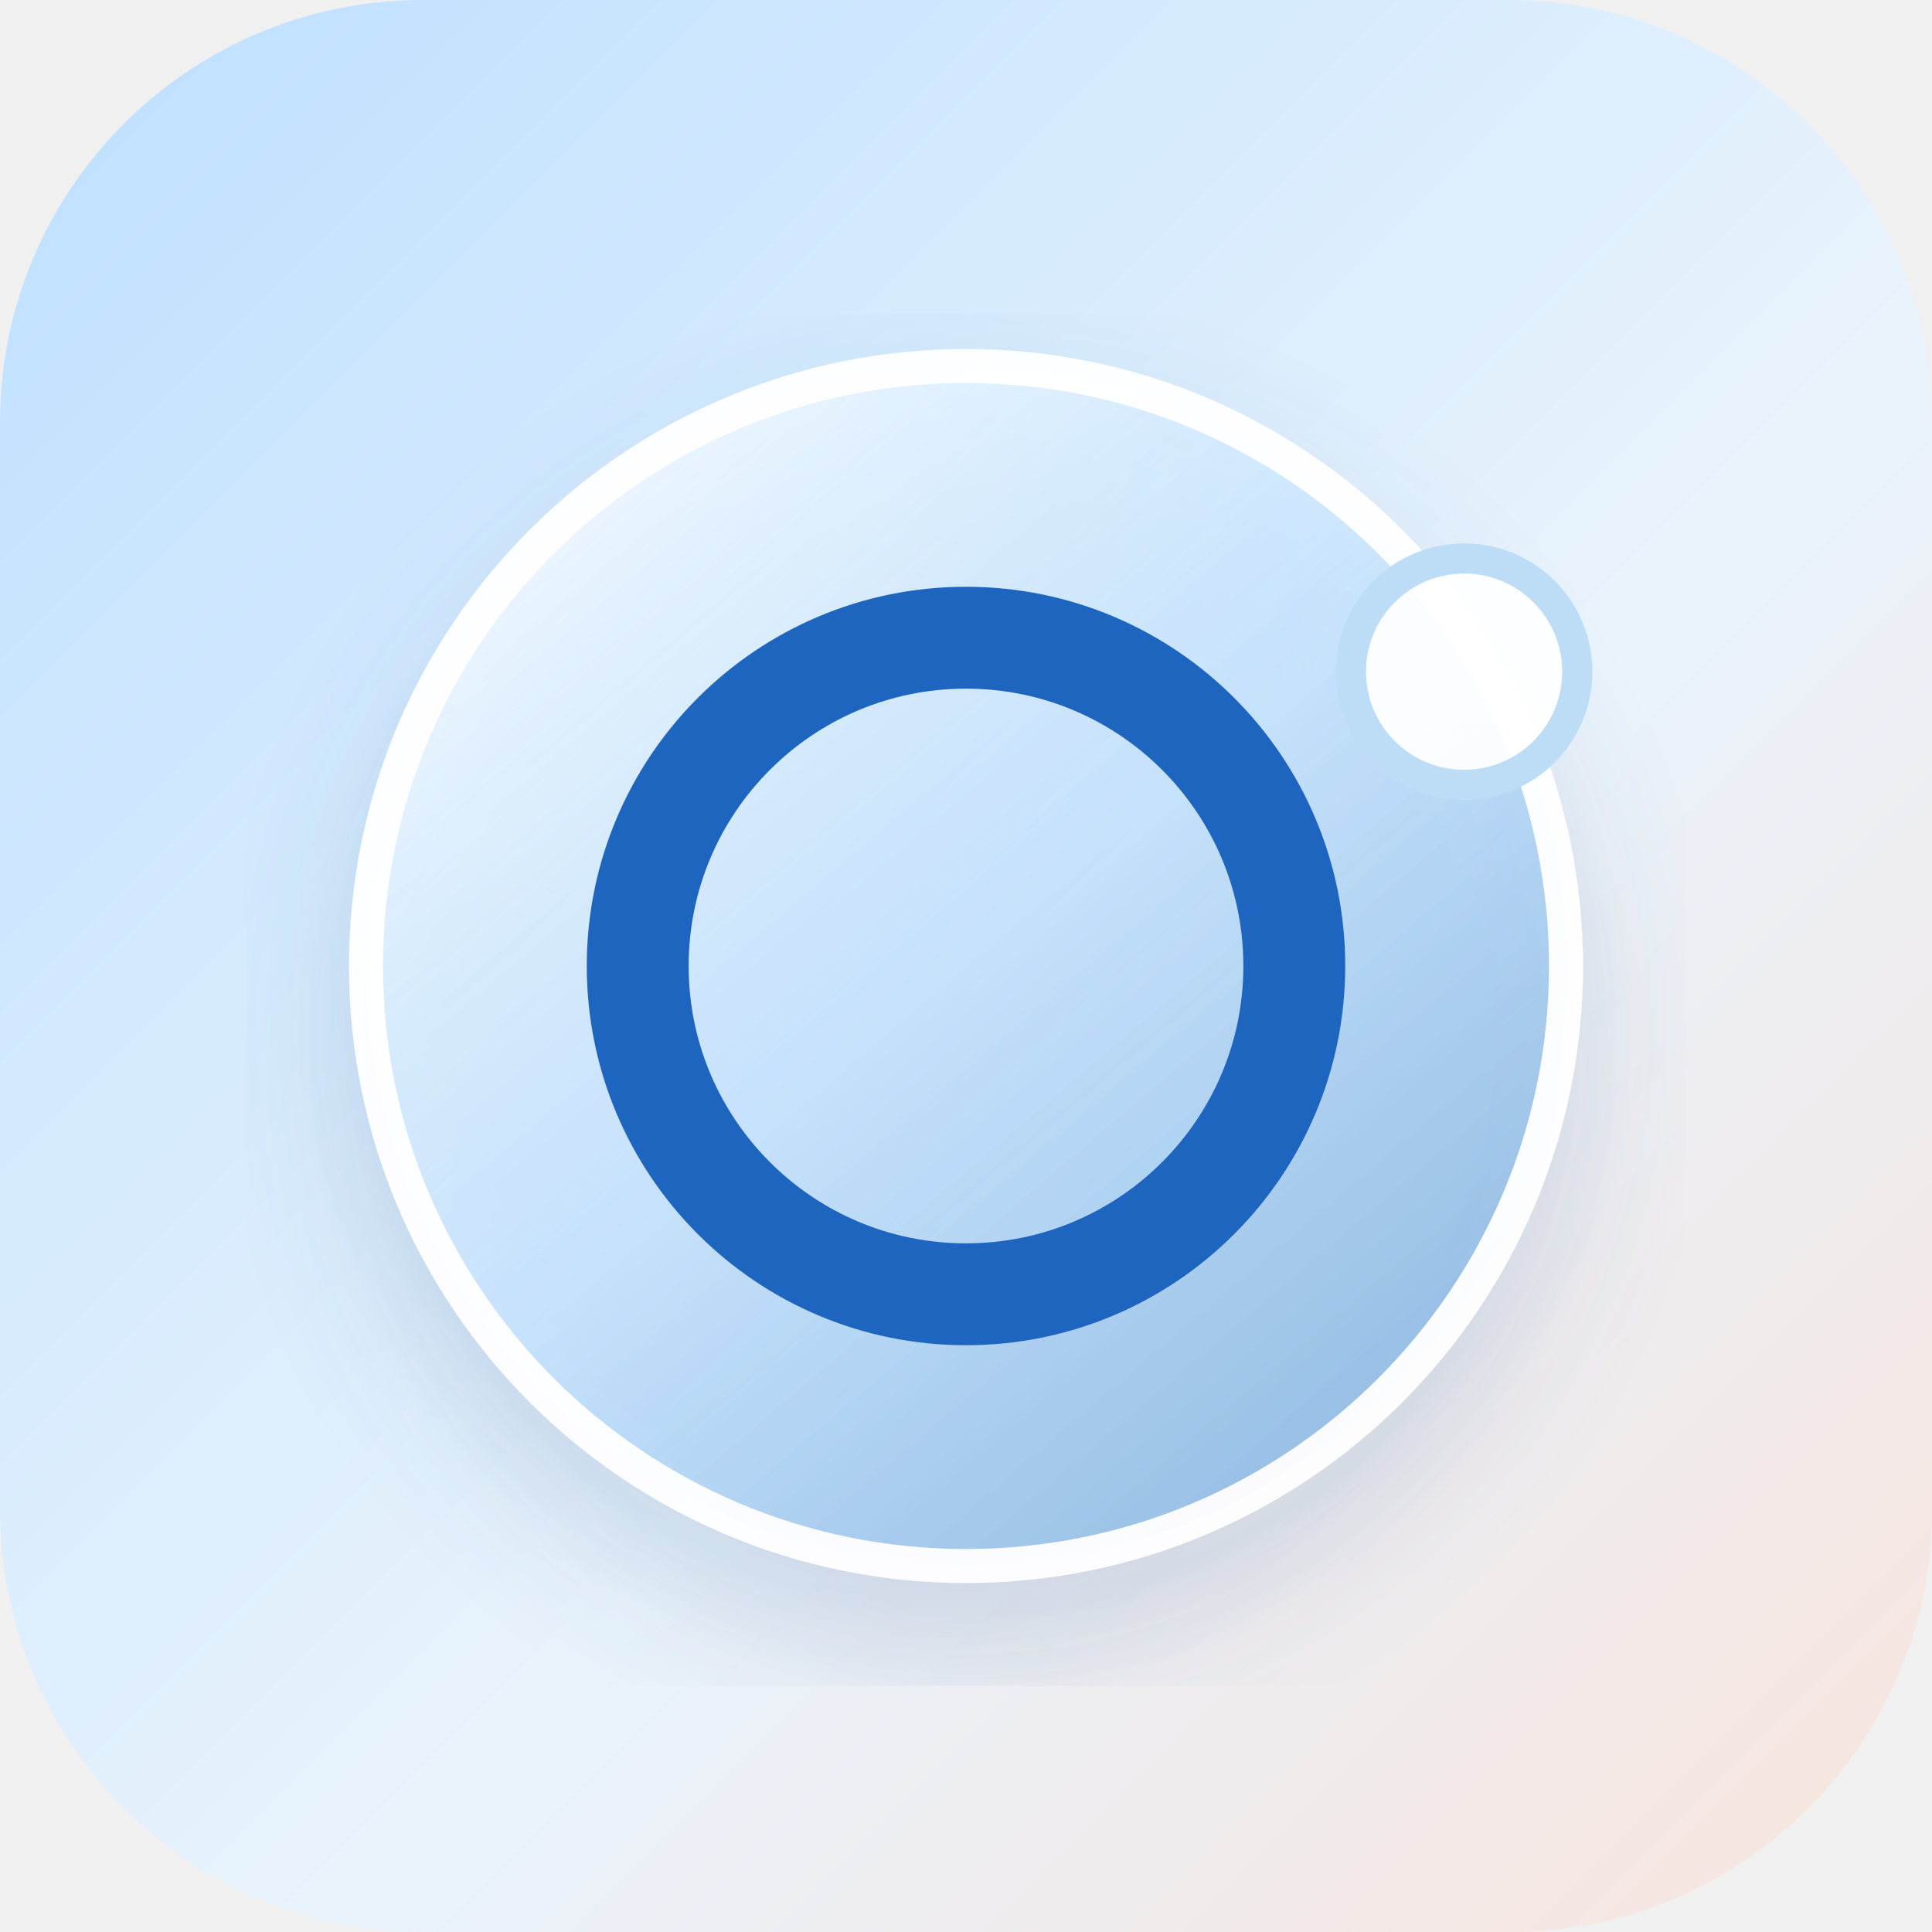
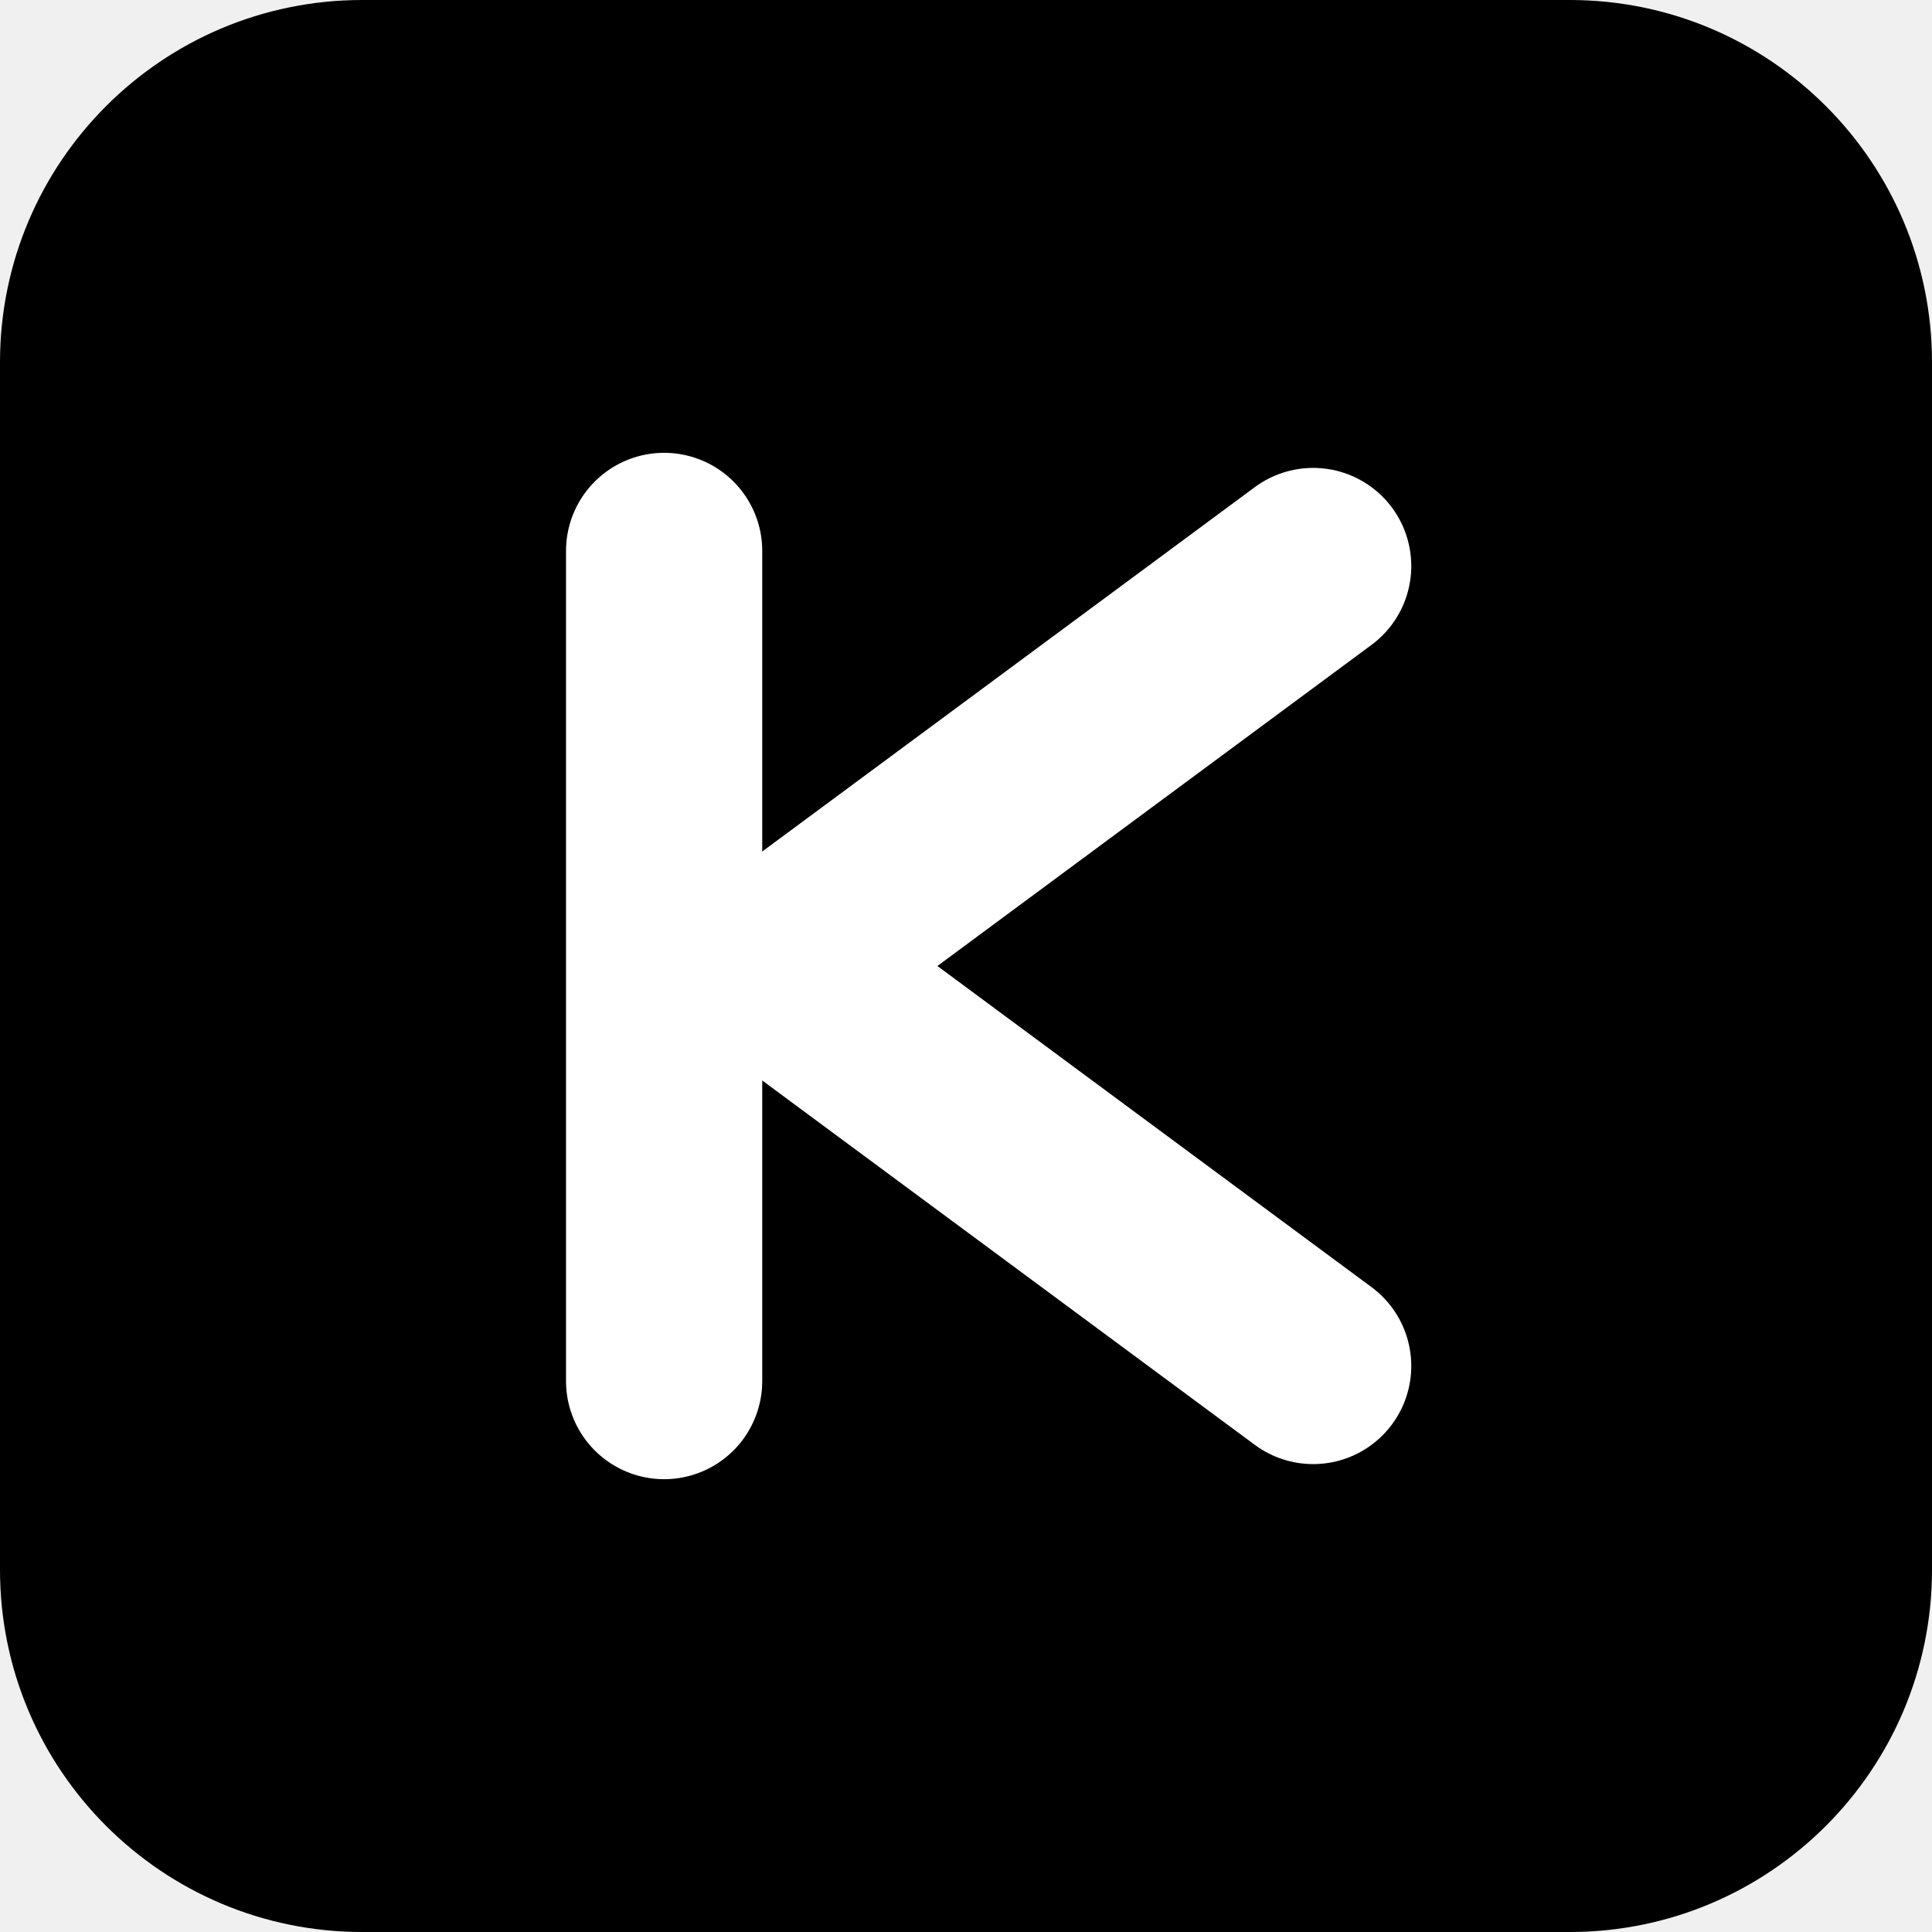
- <svg xmlns="http://www.w3.org/2000/svg" viewBox="0 0 512 512">
-   <defs>
-     <linearGradient id="bg" x2="1" y2="1">
-       <stop stop-color="#bcdfff" />
-       <stop offset=".58" stop-color="#e9f3fc" />
-       <stop offset="1" stop-color="#f8e3db" />
-     </linearGradient>
-     <linearGradient id="orb" x2=".85" y2="1">
-       <stop stop-color="#ffffff" stop-opacity=".96" />
-       <stop offset=".54" stop-color="#c2e2ff" stop-opacity=".78" />
-       <stop offset="1" stop-color="#76abdf" stop-opacity=".74" />
-     </linearGradient>
-     <filter id="shadow">
-       <feDropShadow dx="0" dy="18" stdDeviation="17" flood-color="#476e9e" flood-opacity=".24" />
-     </filter>
-   </defs>
-   <rect width="512" height="512" rx="112" fill="url(#bg)" />
-   <circle cx="256" cy="256" r="159" fill="url(#orb)" stroke="#fff" stroke-opacity=".95" stroke-width="9" filter="url(#shadow)" />
-   <circle cx="256" cy="256" r="87" fill="none" stroke="#1e65bf" stroke-width="27" />
-   <circle cx="388" cy="178" r="30" fill="#fff" fill-opacity=".93" stroke="#bdddf7" stroke-width="8" />
+ <svg xmlns="http://www.w3.org/2000/svg" viewBox="0 0 512 512" role="img" aria-label="Kamron APP">
+   <rect width="512" height="512" rx="96" fill="#000" />
+   <g stroke="#fff" stroke-width="52" stroke-linecap="round" fill="none">
+     <path d="M176 146 L176 366" />
+     <path d="M202 258 L348 150" />
+     <path d="M202 254 L348 362" />
+   </g>
</svg>
